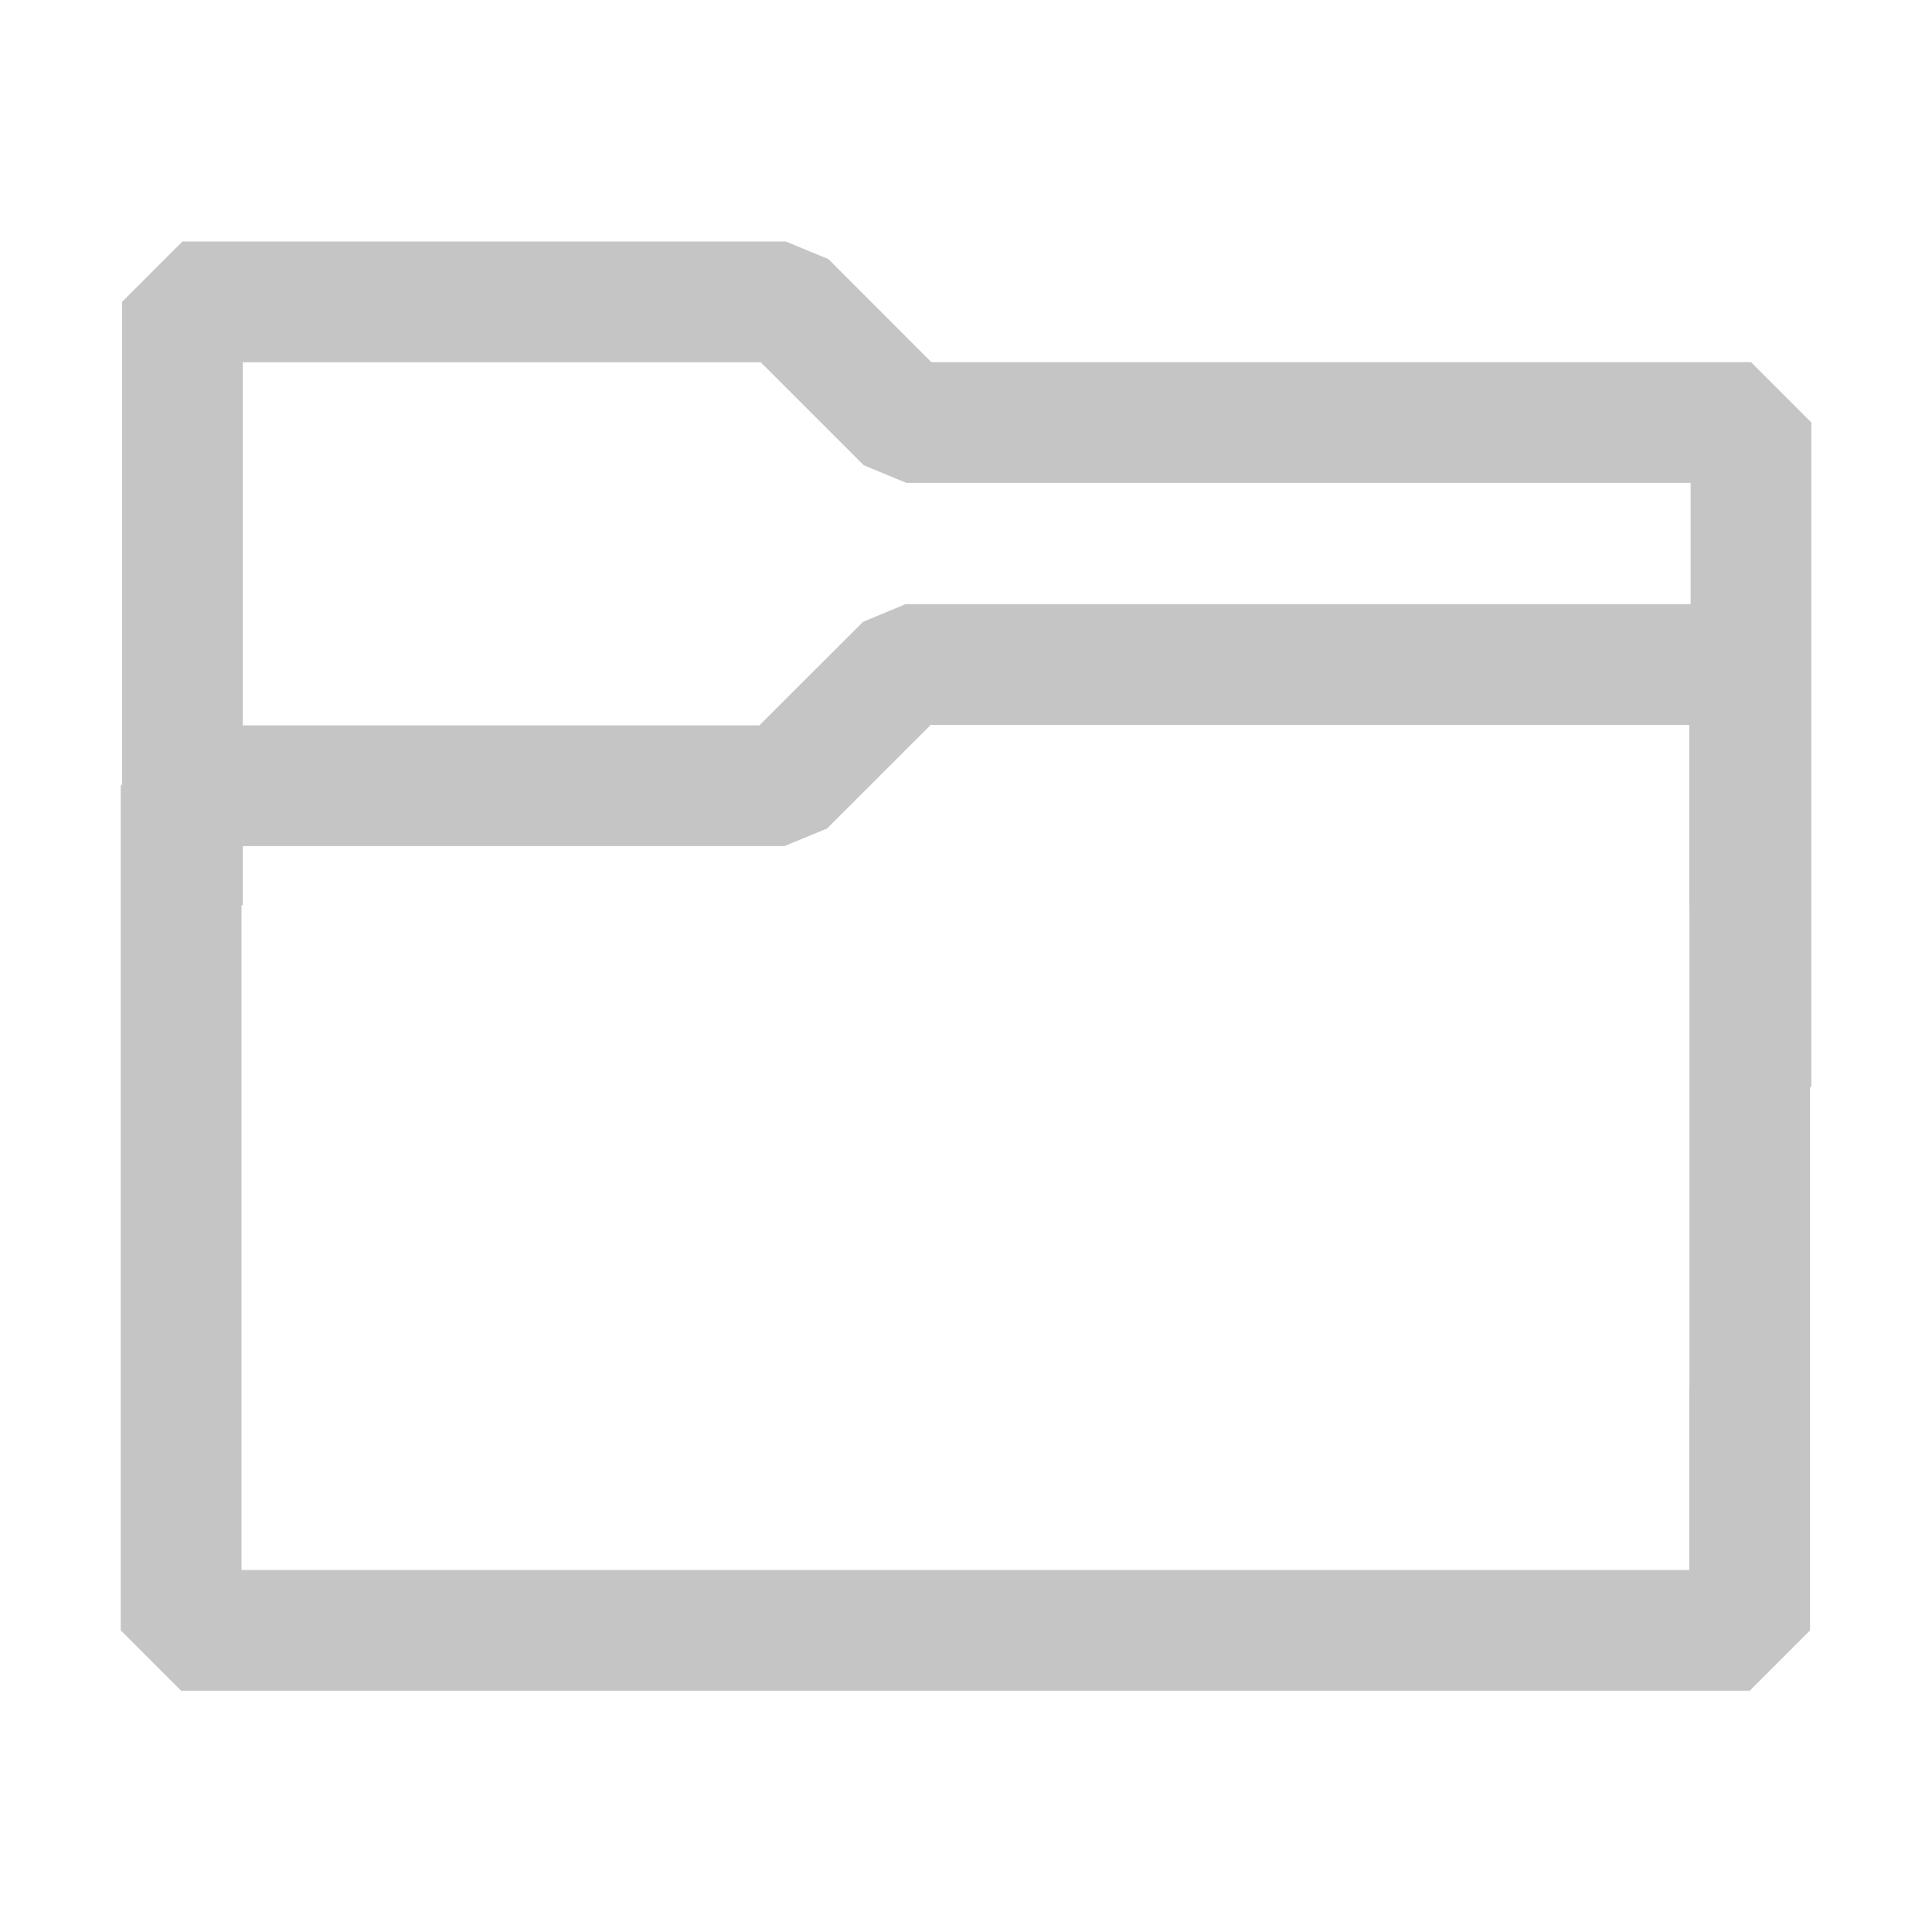
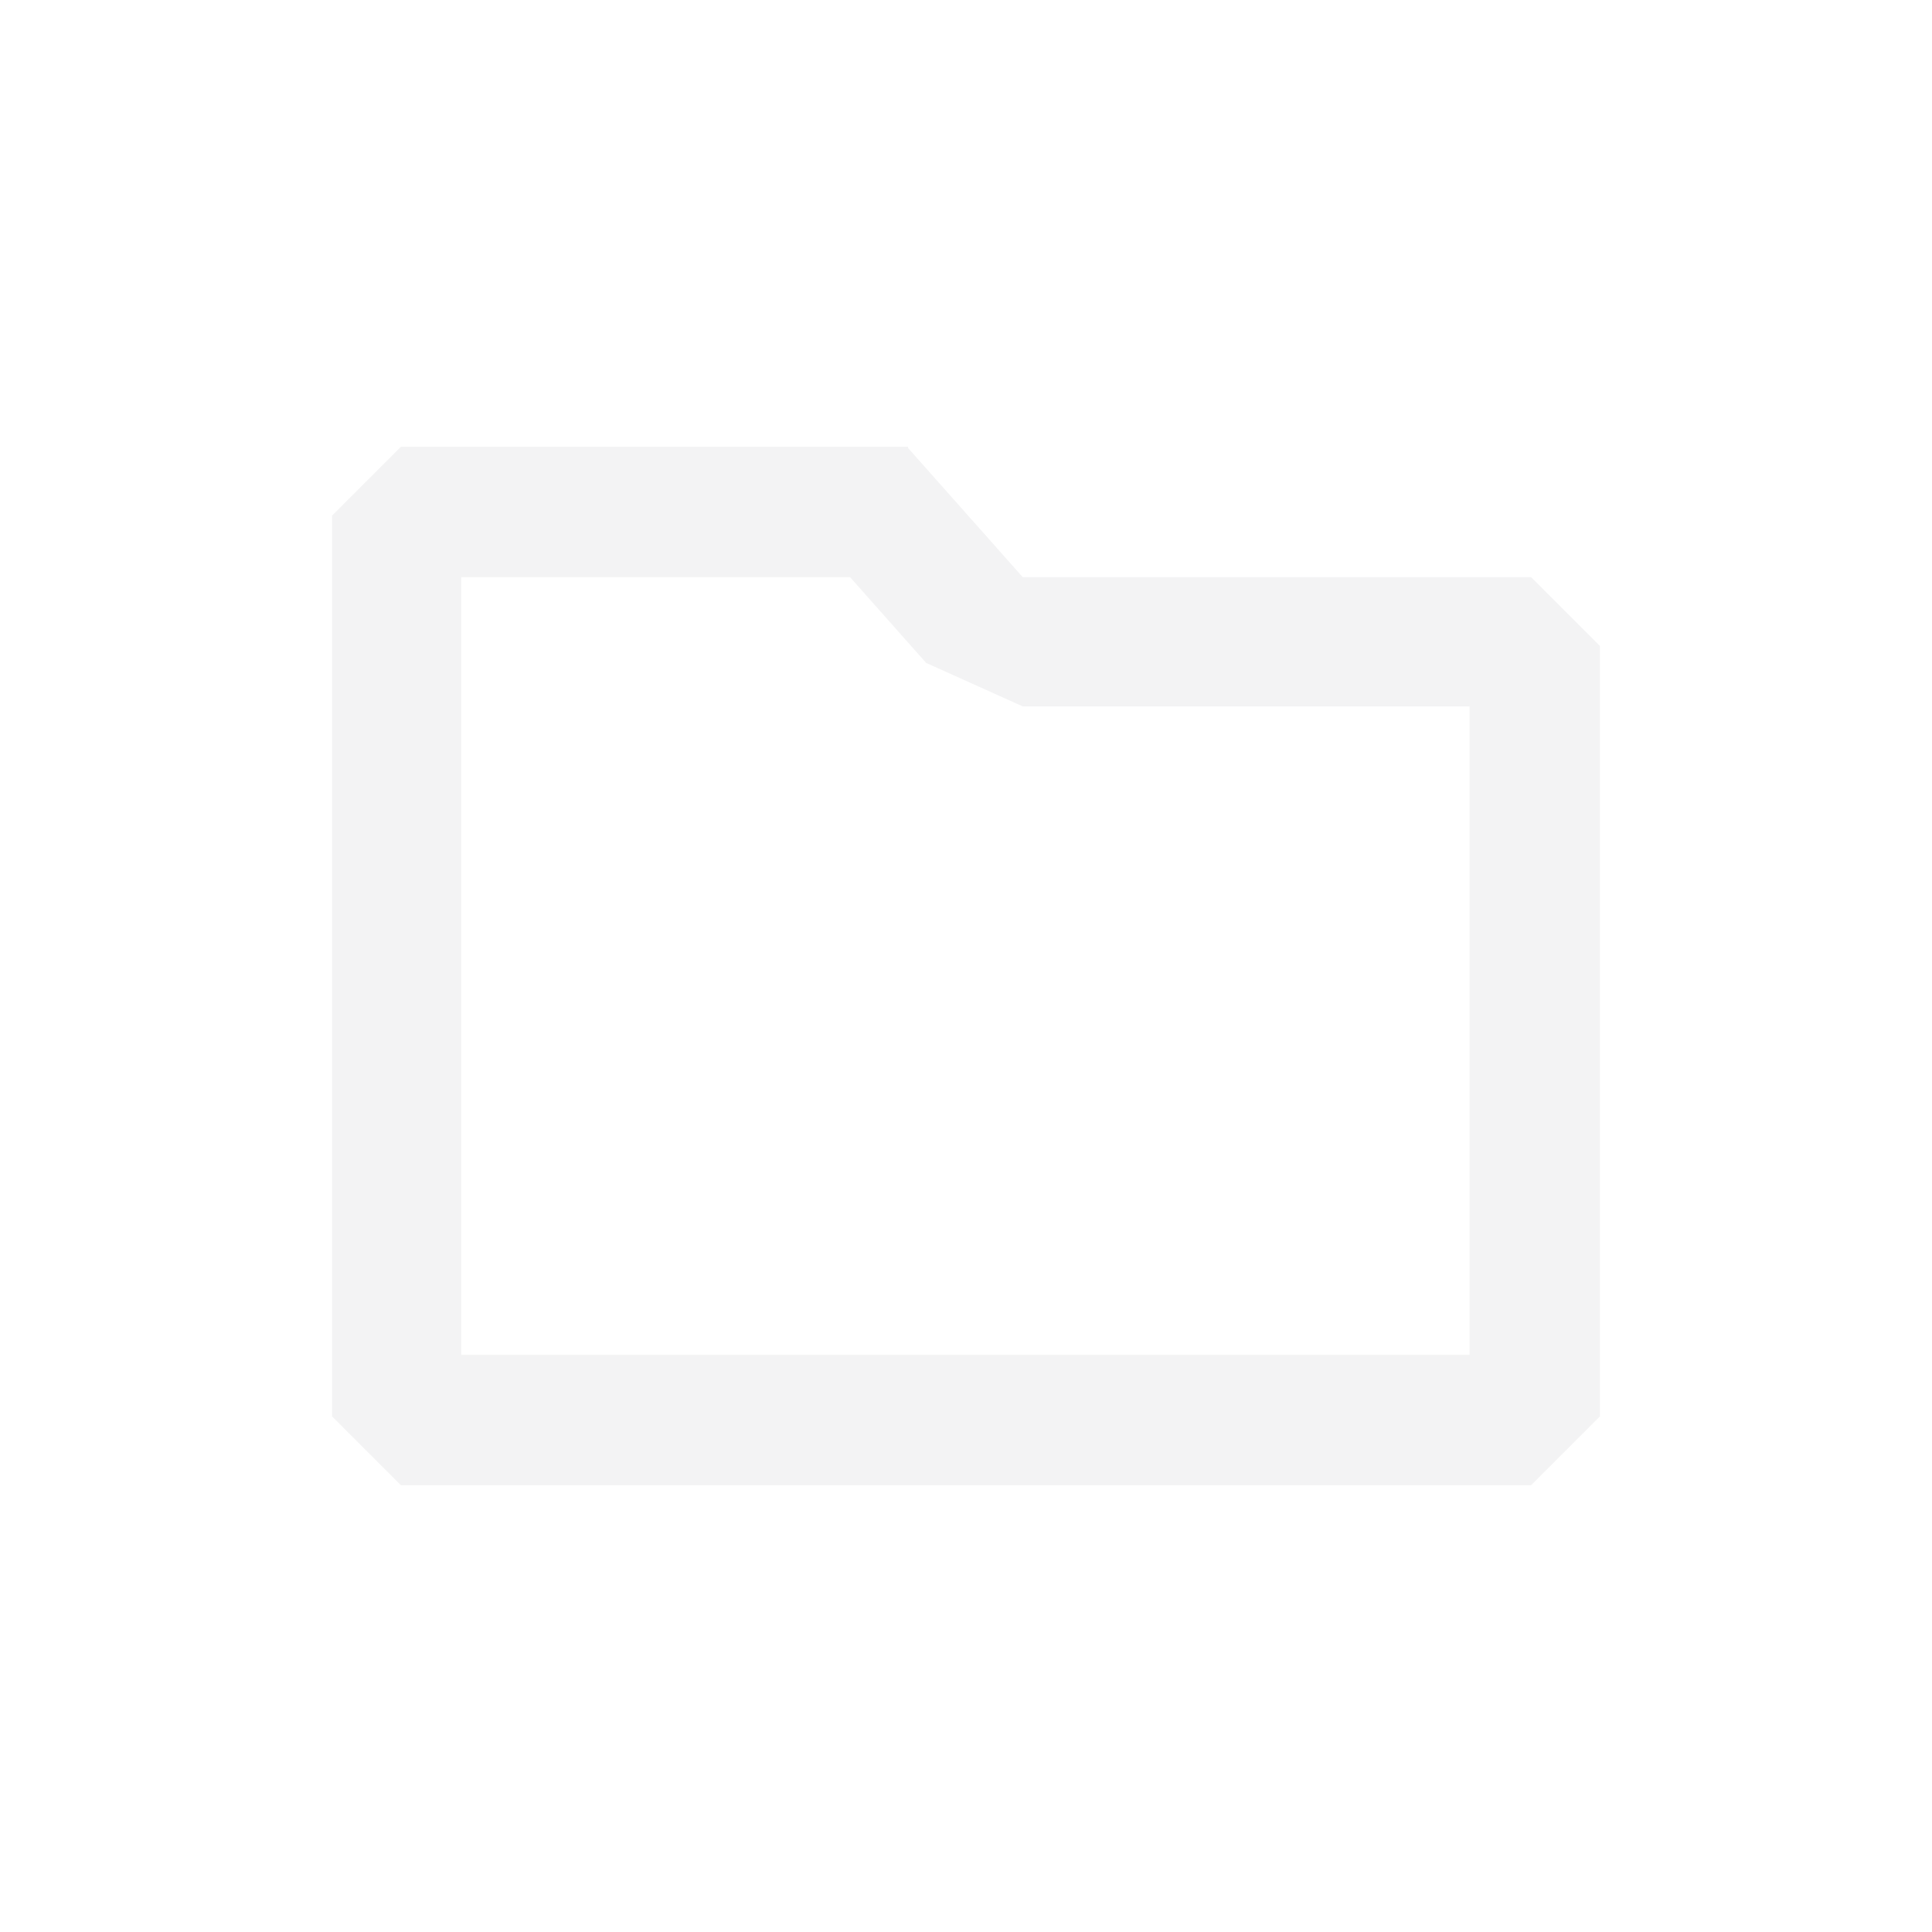
- <svg xmlns="http://www.w3.org/2000/svg" width="16" height="16" viewBox="0 0 16 16" fill="none">
-   <path fill-rule="evenodd" clip-rule="evenodd" d="M1.011 2.5L1.511 2H6.507L6.861 2.146L7.713 2.999H14.501L15.001 3.499V8.995L14.99 9.006V13.502L14.49 14.002H1.5L1 13.502V6.507L1.011 6.496V2.5ZM14.001 3.999V5.003H7.5L7.147 5.15L6.289 6.007H2.011V3H6.3L7.153 3.853L7.506 3.999H14.001ZM6.496 7.007H2.011V7.496H2V11.493H2V13.002H13.99V11.493H13.991V7.496H13.99V6.003H7.708L6.85 6.861L6.496 7.007Z" fill="#C5C5C5" />
+ <svg xmlns="http://www.w3.org/2000/svg" id="Layer_1" viewBox="0 0 16 16">
+   <defs>
+     <style>
+       .cls-1 {
+         fill: #f3f3f4;
+       }
+     </style>
+   </defs>
+   <path class="cls-1" d="M7.04,4.78l.63.71.8.36h3.7v5.37H3.82v-6.44h3.22M7.52,3.7H3.32l-.57.57v7.46l.57.57h9.36l.57-.57v-6.38l-.57-.57h-4.21l-.95-1.07h0Z" />
</svg>
